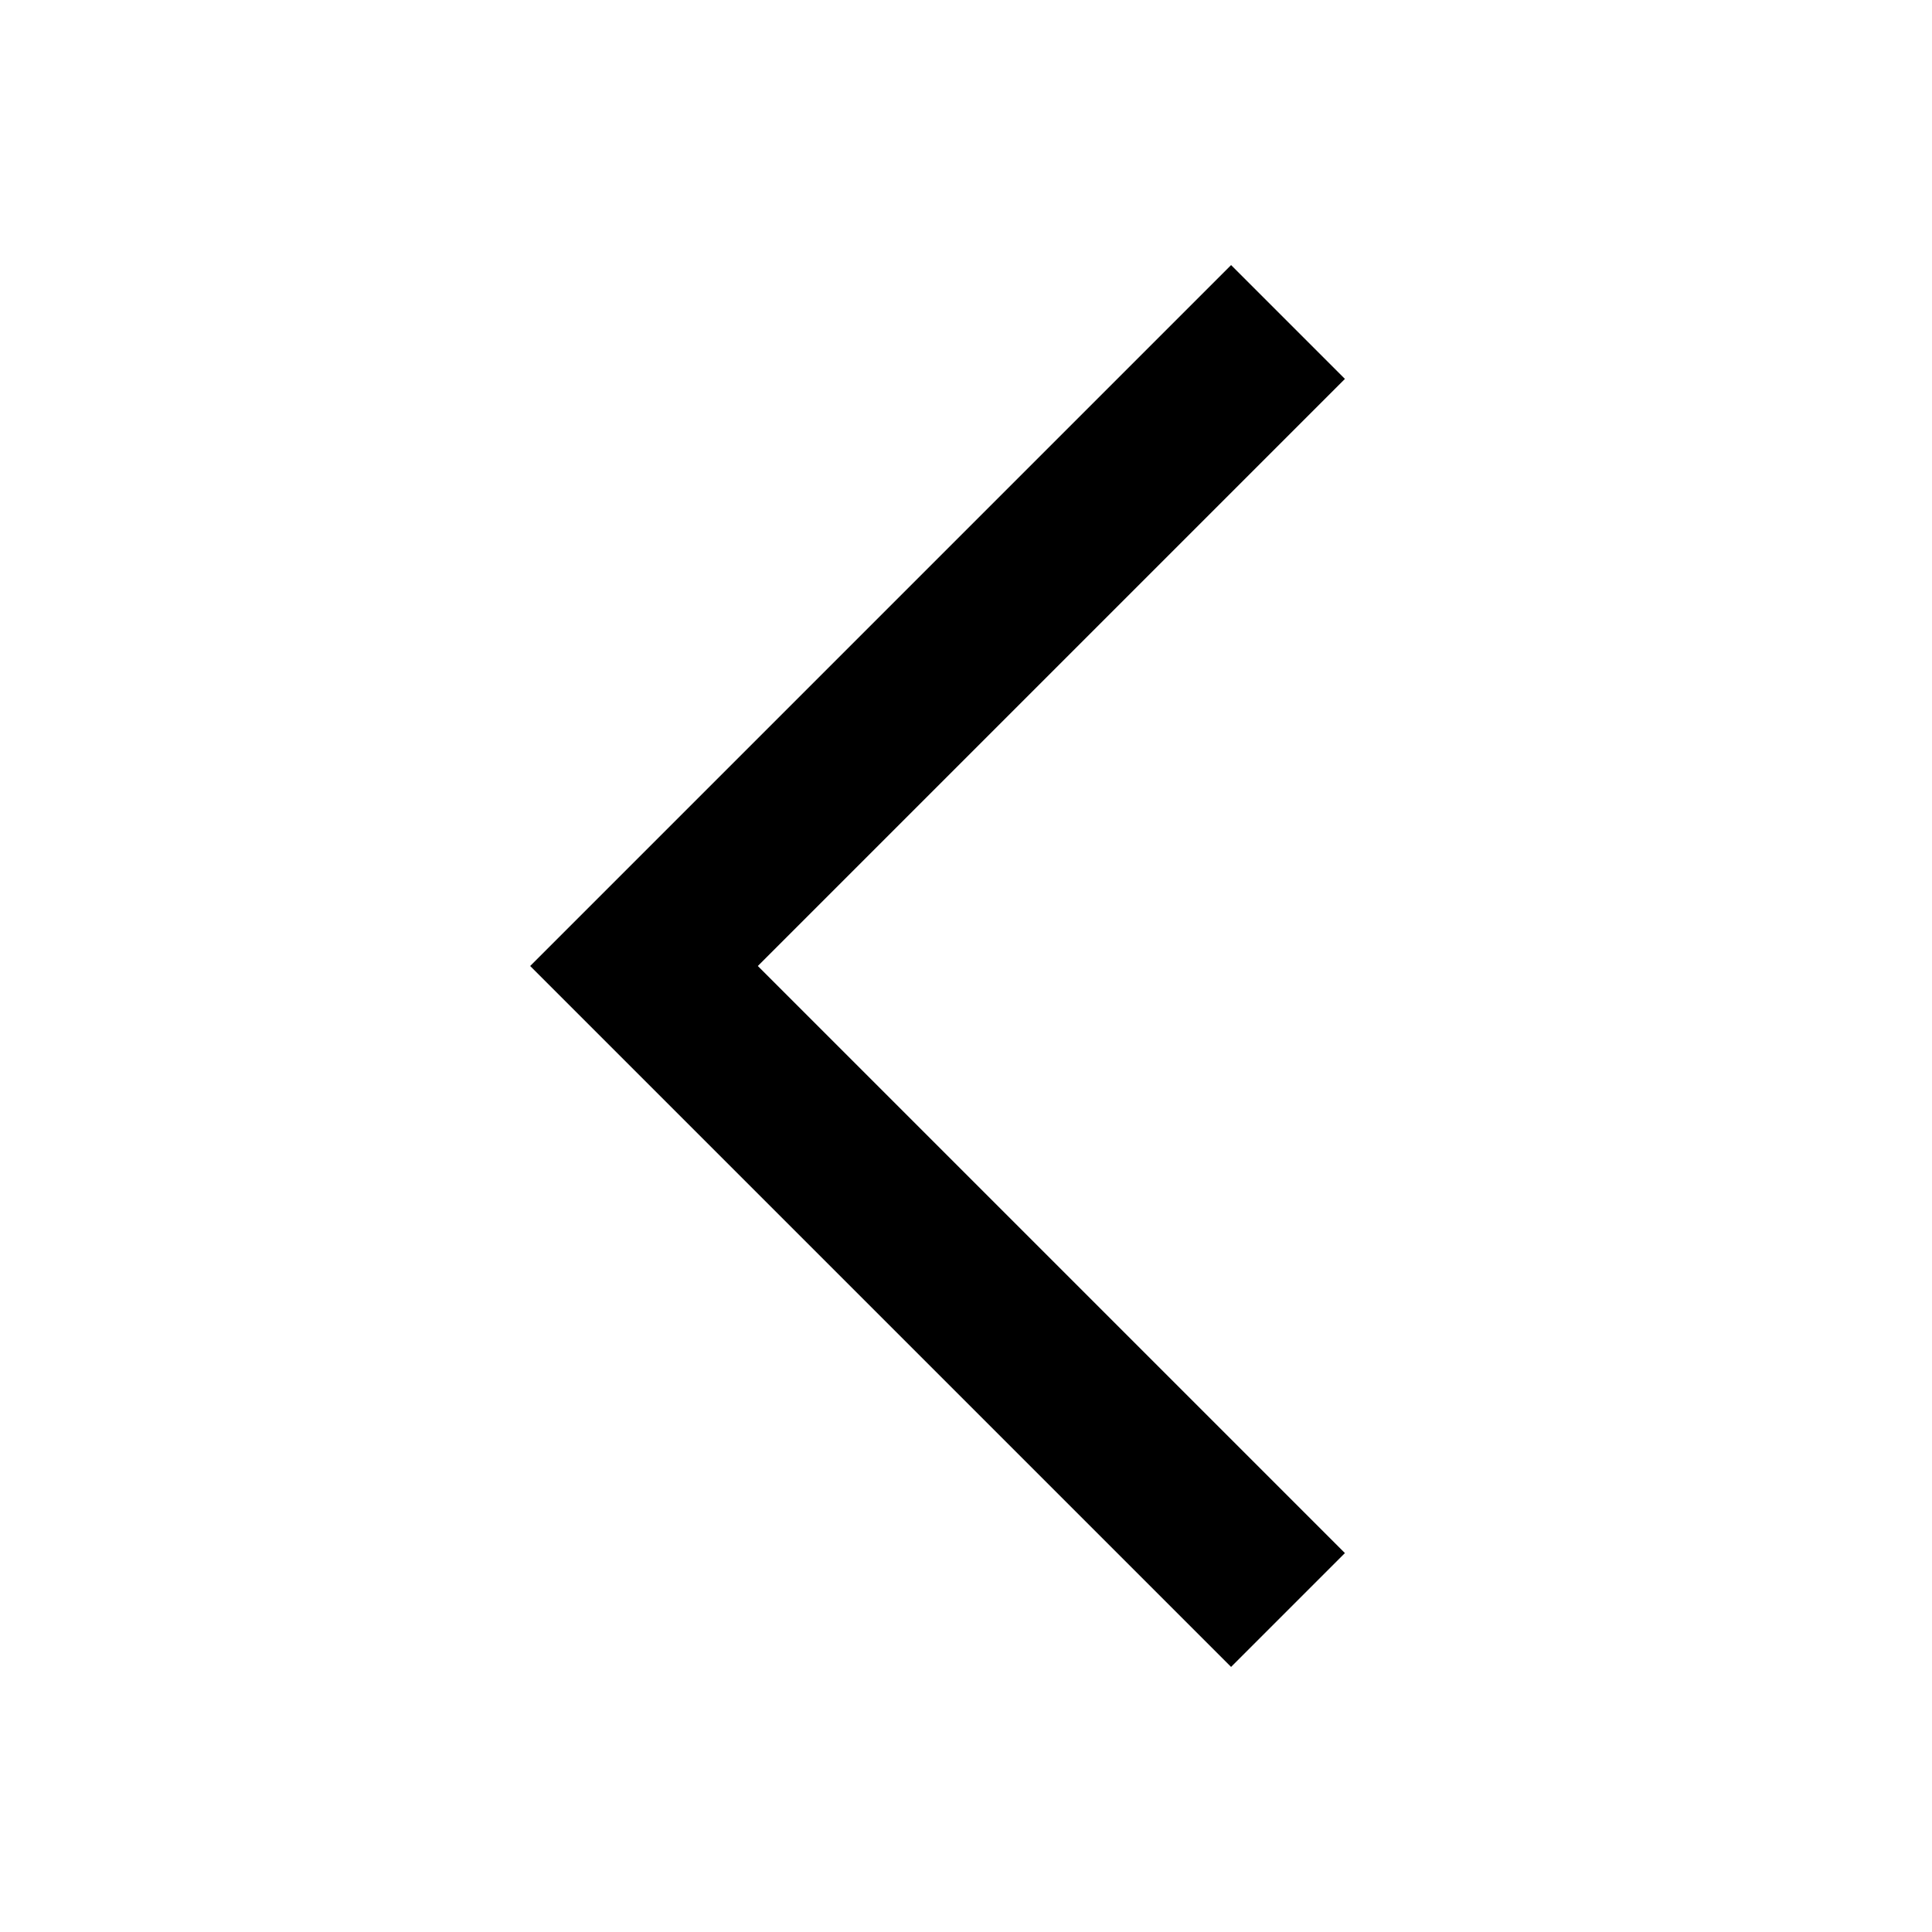
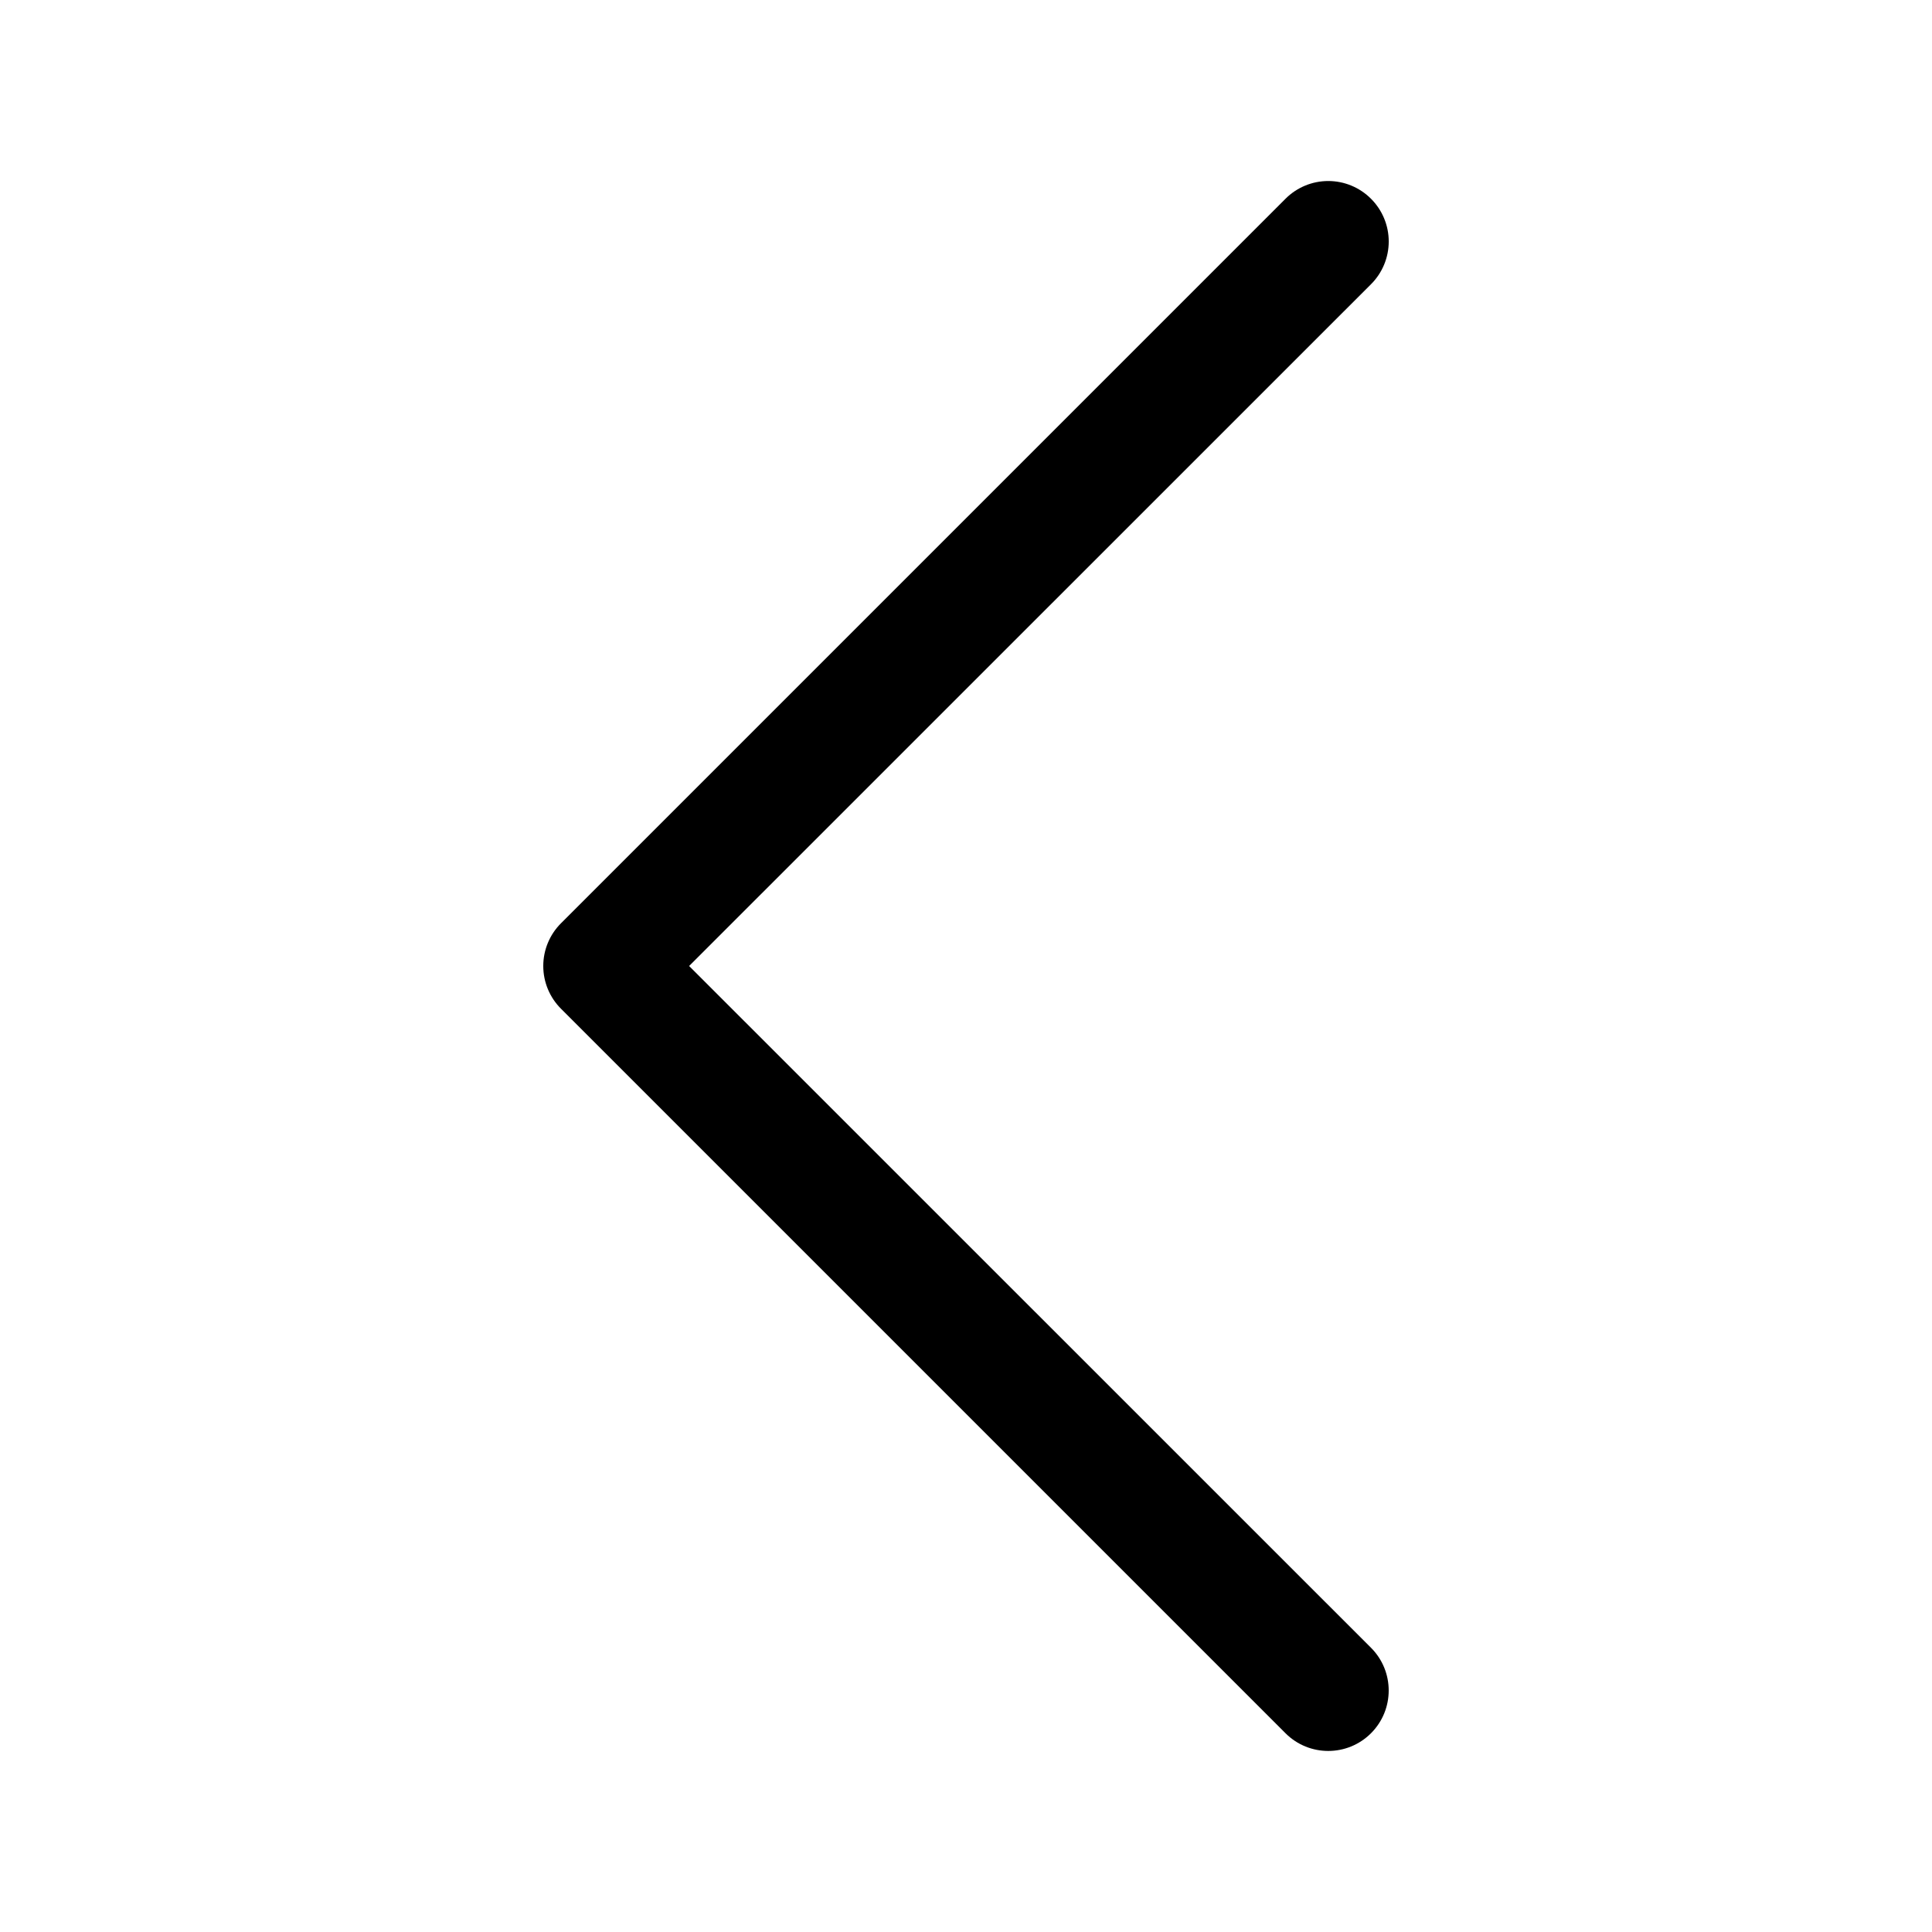
- <svg xmlns="http://www.w3.org/2000/svg" width="24" height="24" viewBox="0 0 24 24">
-   <path fill-rule="evenodd" clip-rule="evenodd" d="M9.414 12L16.707 19.293L15.293 20.707L6.586 12L15.293 3.293L16.707 4.707L9.414 12Z" />
+ <svg xmlns="http://www.w3.org/2000/svg" width="16" height="16" class="bi bi-chevron-left" viewBox="0 0 16 16">
+   <path fill-rule="evenodd" d="M11.354 1.646a.5.5 0 0 1 0 .708L5.707 8l5.647 5.646a.5.5 0 0 1-.708.708l-6-6a.5.5 0 0 1 0-.708l6-6a.5.5 0 0 1 .708 0z" />
</svg>
